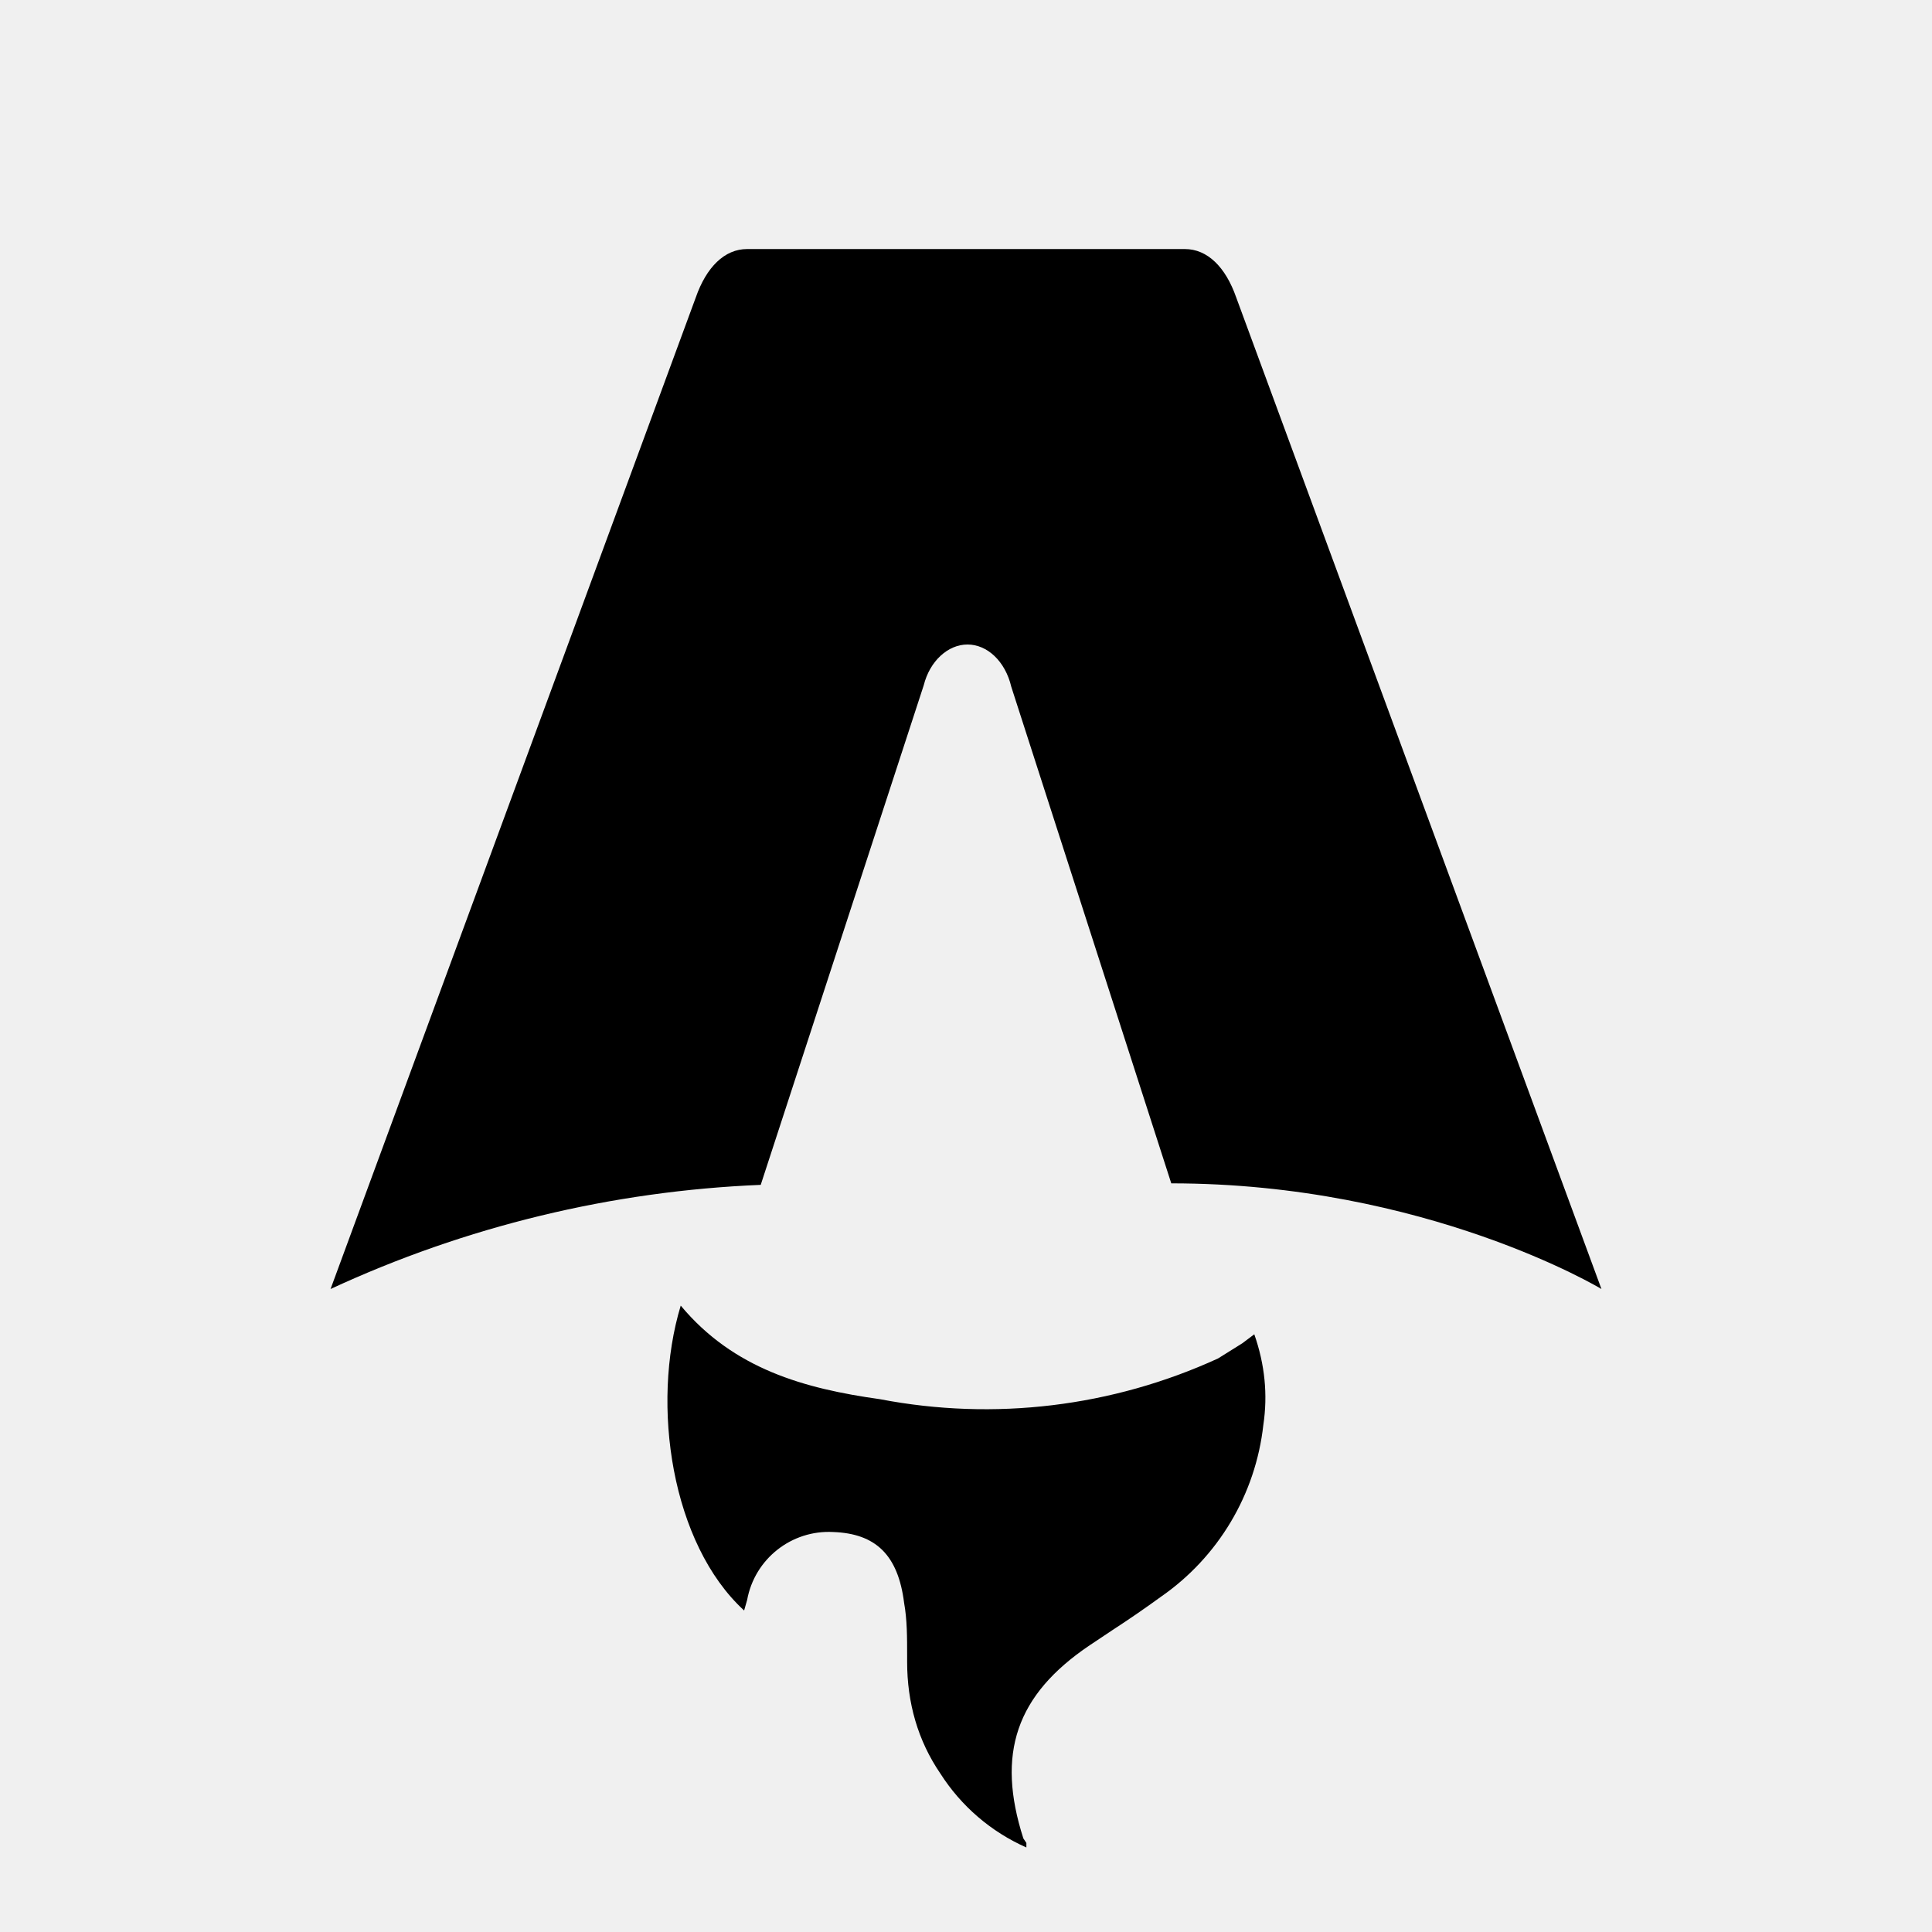
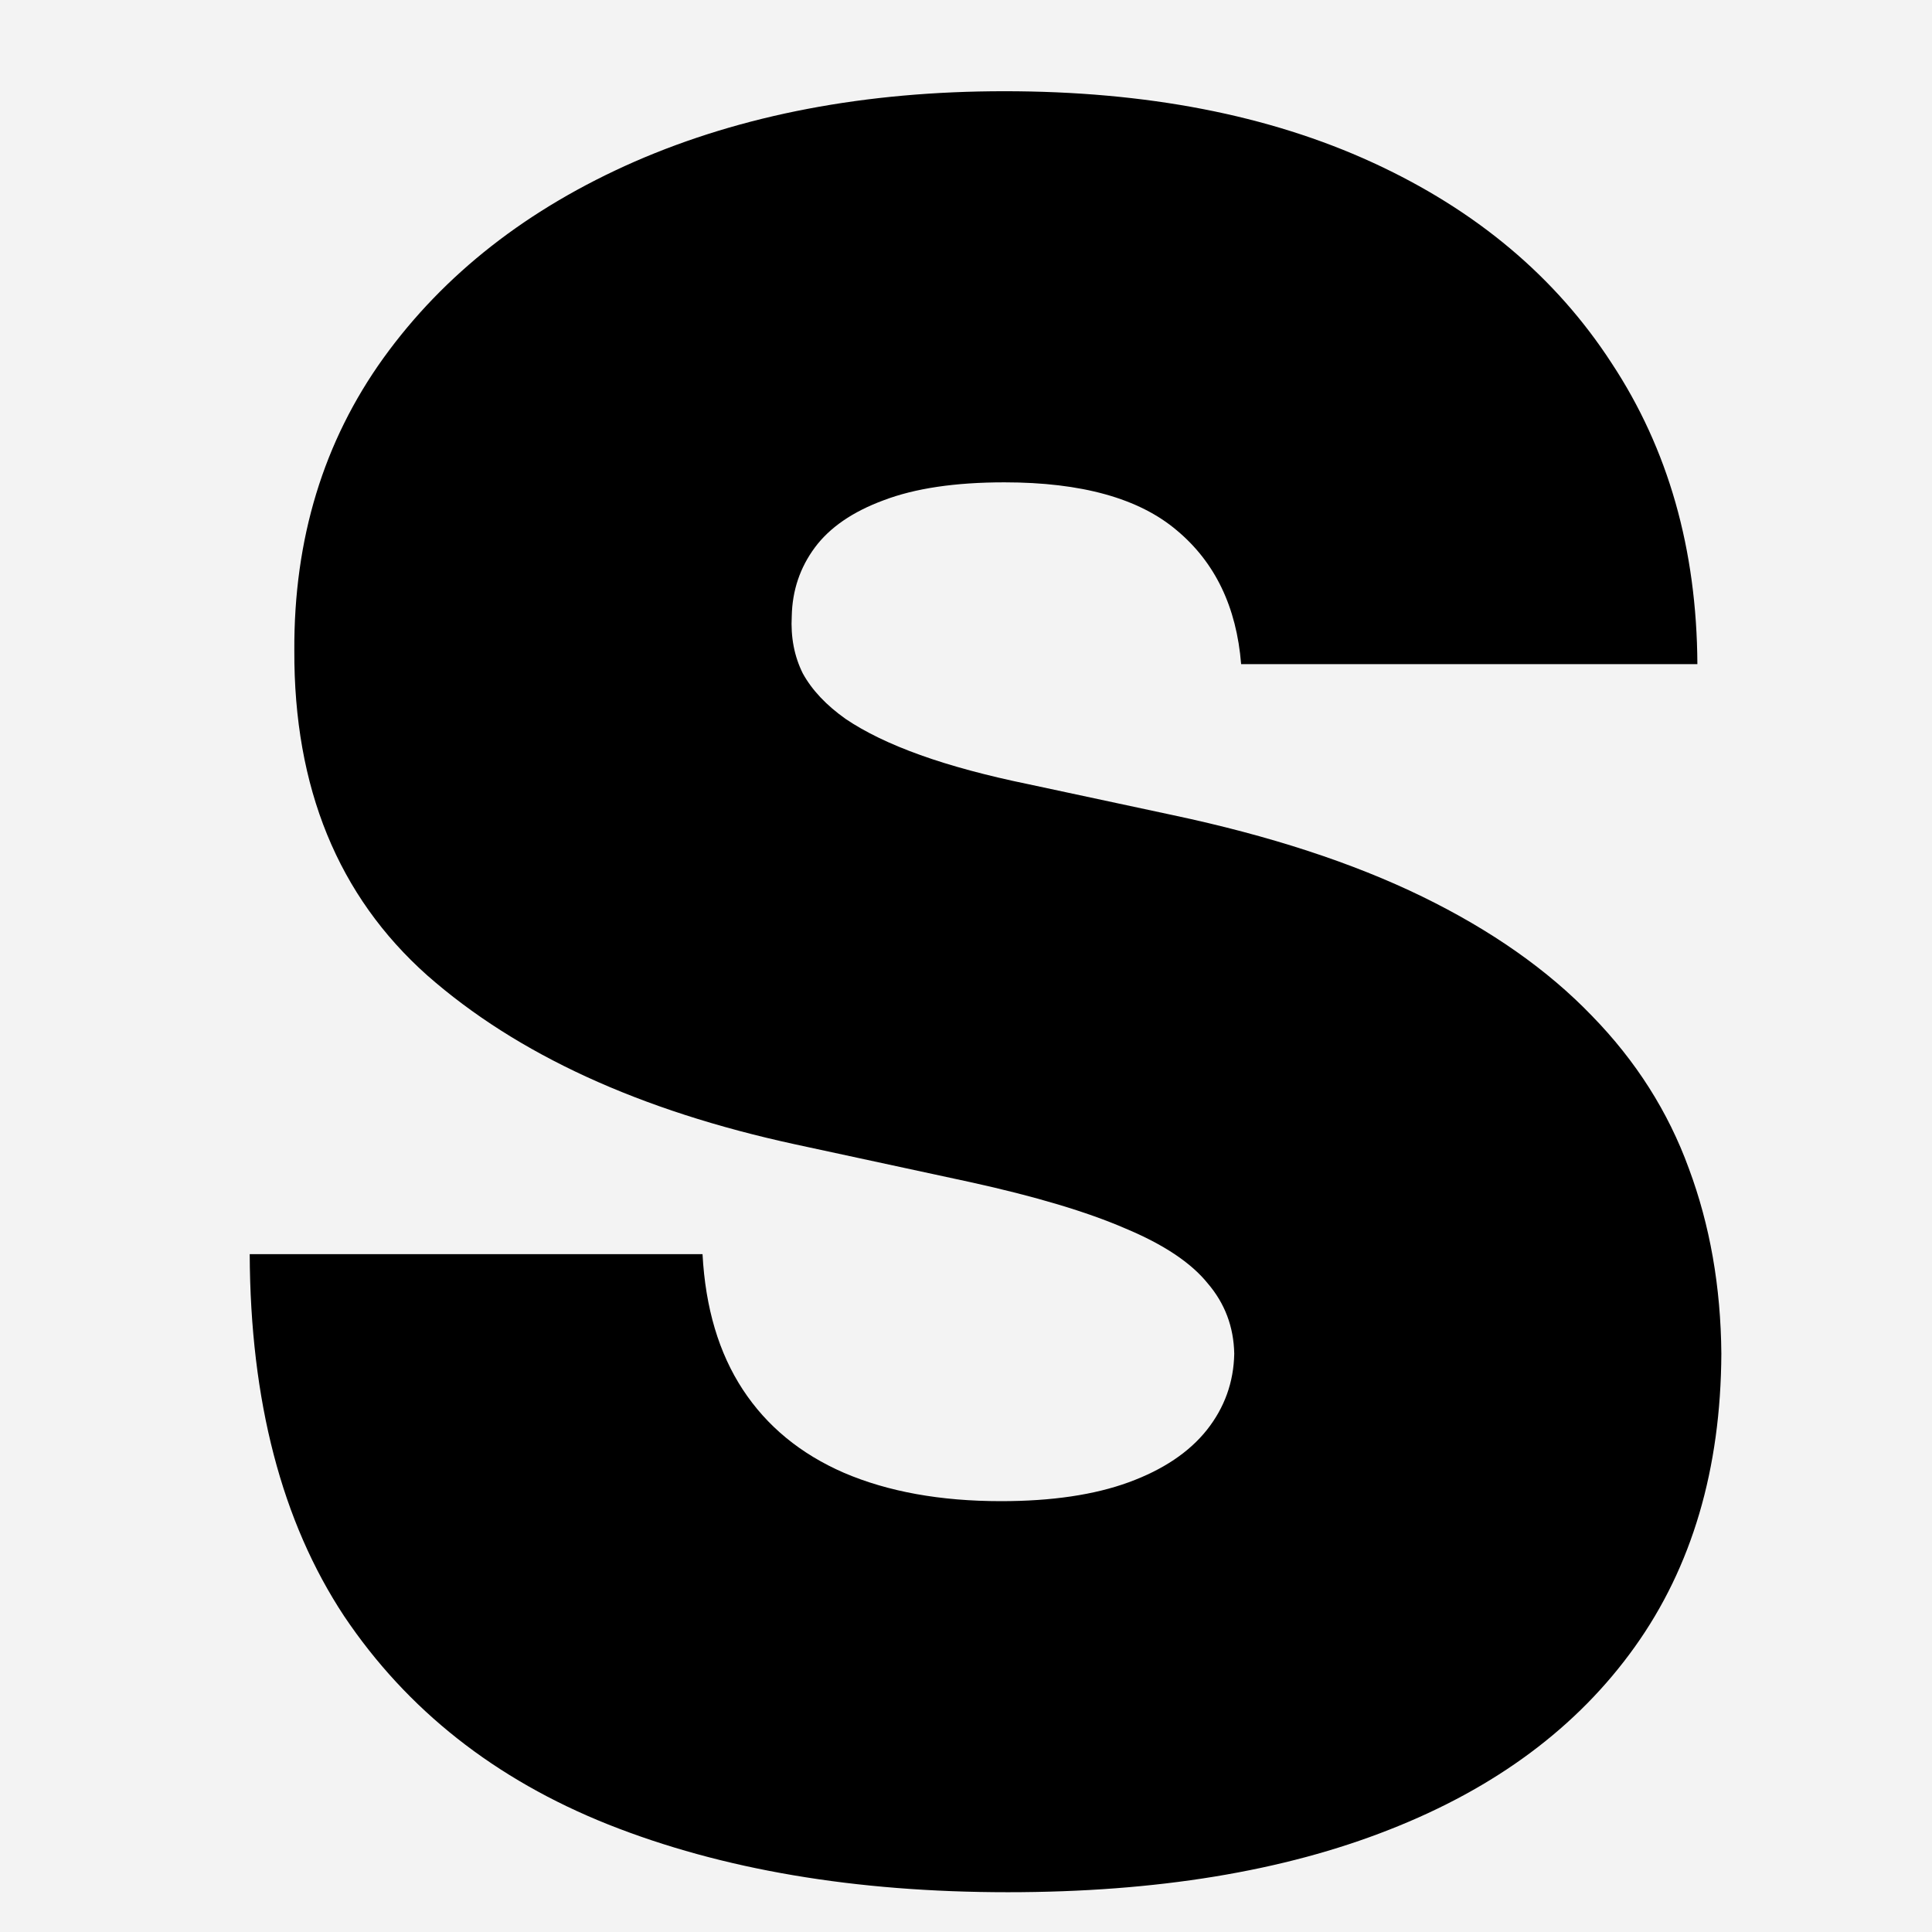
- <svg xmlns="http://www.w3.org/2000/svg" fill="none" viewBox="0 0 128 128">
-   <path d="M50.4 78.5a75.1 75.1 0 0 0-28.5 6.9l24.2-65.7c.7-2 1.9-3.2 3.4-3.2h29c1.5 0 2.7 1.2 3.4 3.2l24.2 65.7s-11.6-7-28.5-7L67 45.5c-.4-1.7-1.6-2.8-2.9-2.8-1.3 0-2.5 1.1-2.9 2.7L50.4 78.5Zm-1.1 28.2Zm-4.2-20.2c-2 6.6-.6 15.8 4.2 20.2a17.5 17.5 0 0 1 .2-.7 5.5 5.5 0 0 1 5.7-4.5c2.8.1 4.3 1.5 4.7 4.7.2 1.1.2 2.3.2 3.5v.4c0 2.7.7 5.2 2.2 7.4a13 13 0 0 0 5.7 4.9v-.3l-.2-.3c-1.8-5.6-.5-9.5 4.4-12.8l1.5-1a73 73 0 0 0 3.2-2.2 16 16 0 0 0 6.8-11.4c.3-2 .1-4-.6-6l-.8.6-1.6 1a37 37 0 0 1-22.4 2.7c-5-.7-9.7-2-13.2-6.2Z" />
-   <style>
-         path { fill: #000; }
-         @media (prefers-color-scheme: dark) {
-             path { fill: #FFF; }
-         }
-     </style>
+ <svg xmlns="http://www.w3.org/2000/svg" width="32" height="32" viewBox="0 0 32 32" fill="none">
+   <g clip-path="url(#clip0_2184_53842)">
+     <rect width="32" height="32" fill="#F3F3F3" />
+     <path d="M20.557 11C20.481 10.053 20.126 9.314 19.491 8.784C18.866 8.254 17.915 7.989 16.636 7.989C15.822 7.989 15.154 8.088 14.633 8.287C14.122 8.476 13.743 8.737 13.497 9.068C13.251 9.4 13.123 9.778 13.114 10.204C13.095 10.555 13.156 10.872 13.298 11.156C13.45 11.431 13.687 11.682 14.008 11.909C14.331 12.127 14.742 12.326 15.244 12.506C15.746 12.686 16.343 12.847 17.034 12.989L19.421 13.5C21.03 13.841 22.408 14.291 23.554 14.849C24.7 15.408 25.637 16.066 26.366 16.824C27.096 17.572 27.631 18.415 27.972 19.352C28.322 20.29 28.502 21.312 28.511 22.421C28.502 24.333 28.024 25.953 27.077 27.278C26.13 28.604 24.776 29.613 23.014 30.304C21.262 30.995 19.155 31.341 16.693 31.341C14.165 31.341 11.958 30.967 10.074 30.219C8.199 29.471 6.741 28.32 5.699 26.767C4.667 25.204 4.146 23.206 4.136 20.773H11.636C11.684 21.663 11.906 22.411 12.304 23.017C12.702 23.623 13.26 24.082 13.98 24.395C14.709 24.707 15.576 24.864 16.579 24.864C17.422 24.864 18.128 24.759 18.696 24.551C19.264 24.343 19.695 24.054 19.989 23.685C20.282 23.315 20.434 22.894 20.443 22.421C20.434 21.975 20.287 21.587 20.003 21.256C19.728 20.915 19.274 20.612 18.639 20.347C18.005 20.072 17.148 19.816 16.068 19.579L13.171 18.954C10.595 18.396 8.563 17.463 7.077 16.156C5.599 14.84 4.866 13.046 4.875 10.773C4.866 8.926 5.358 7.312 6.352 5.929C7.356 4.537 8.743 3.453 10.514 2.676C12.294 1.9 14.335 1.511 16.636 1.511C18.985 1.511 21.016 1.904 22.73 2.69C24.444 3.476 25.765 4.584 26.693 6.014C27.631 7.435 28.104 9.097 28.114 11H20.557Z" fill="black" />
+   </g>
+   <defs>
+     <clipPath id="clip0_2184_53842">
+       <rect width="32" height="32" fill="white" />
+     </clipPath>
+   </defs>
</svg>
